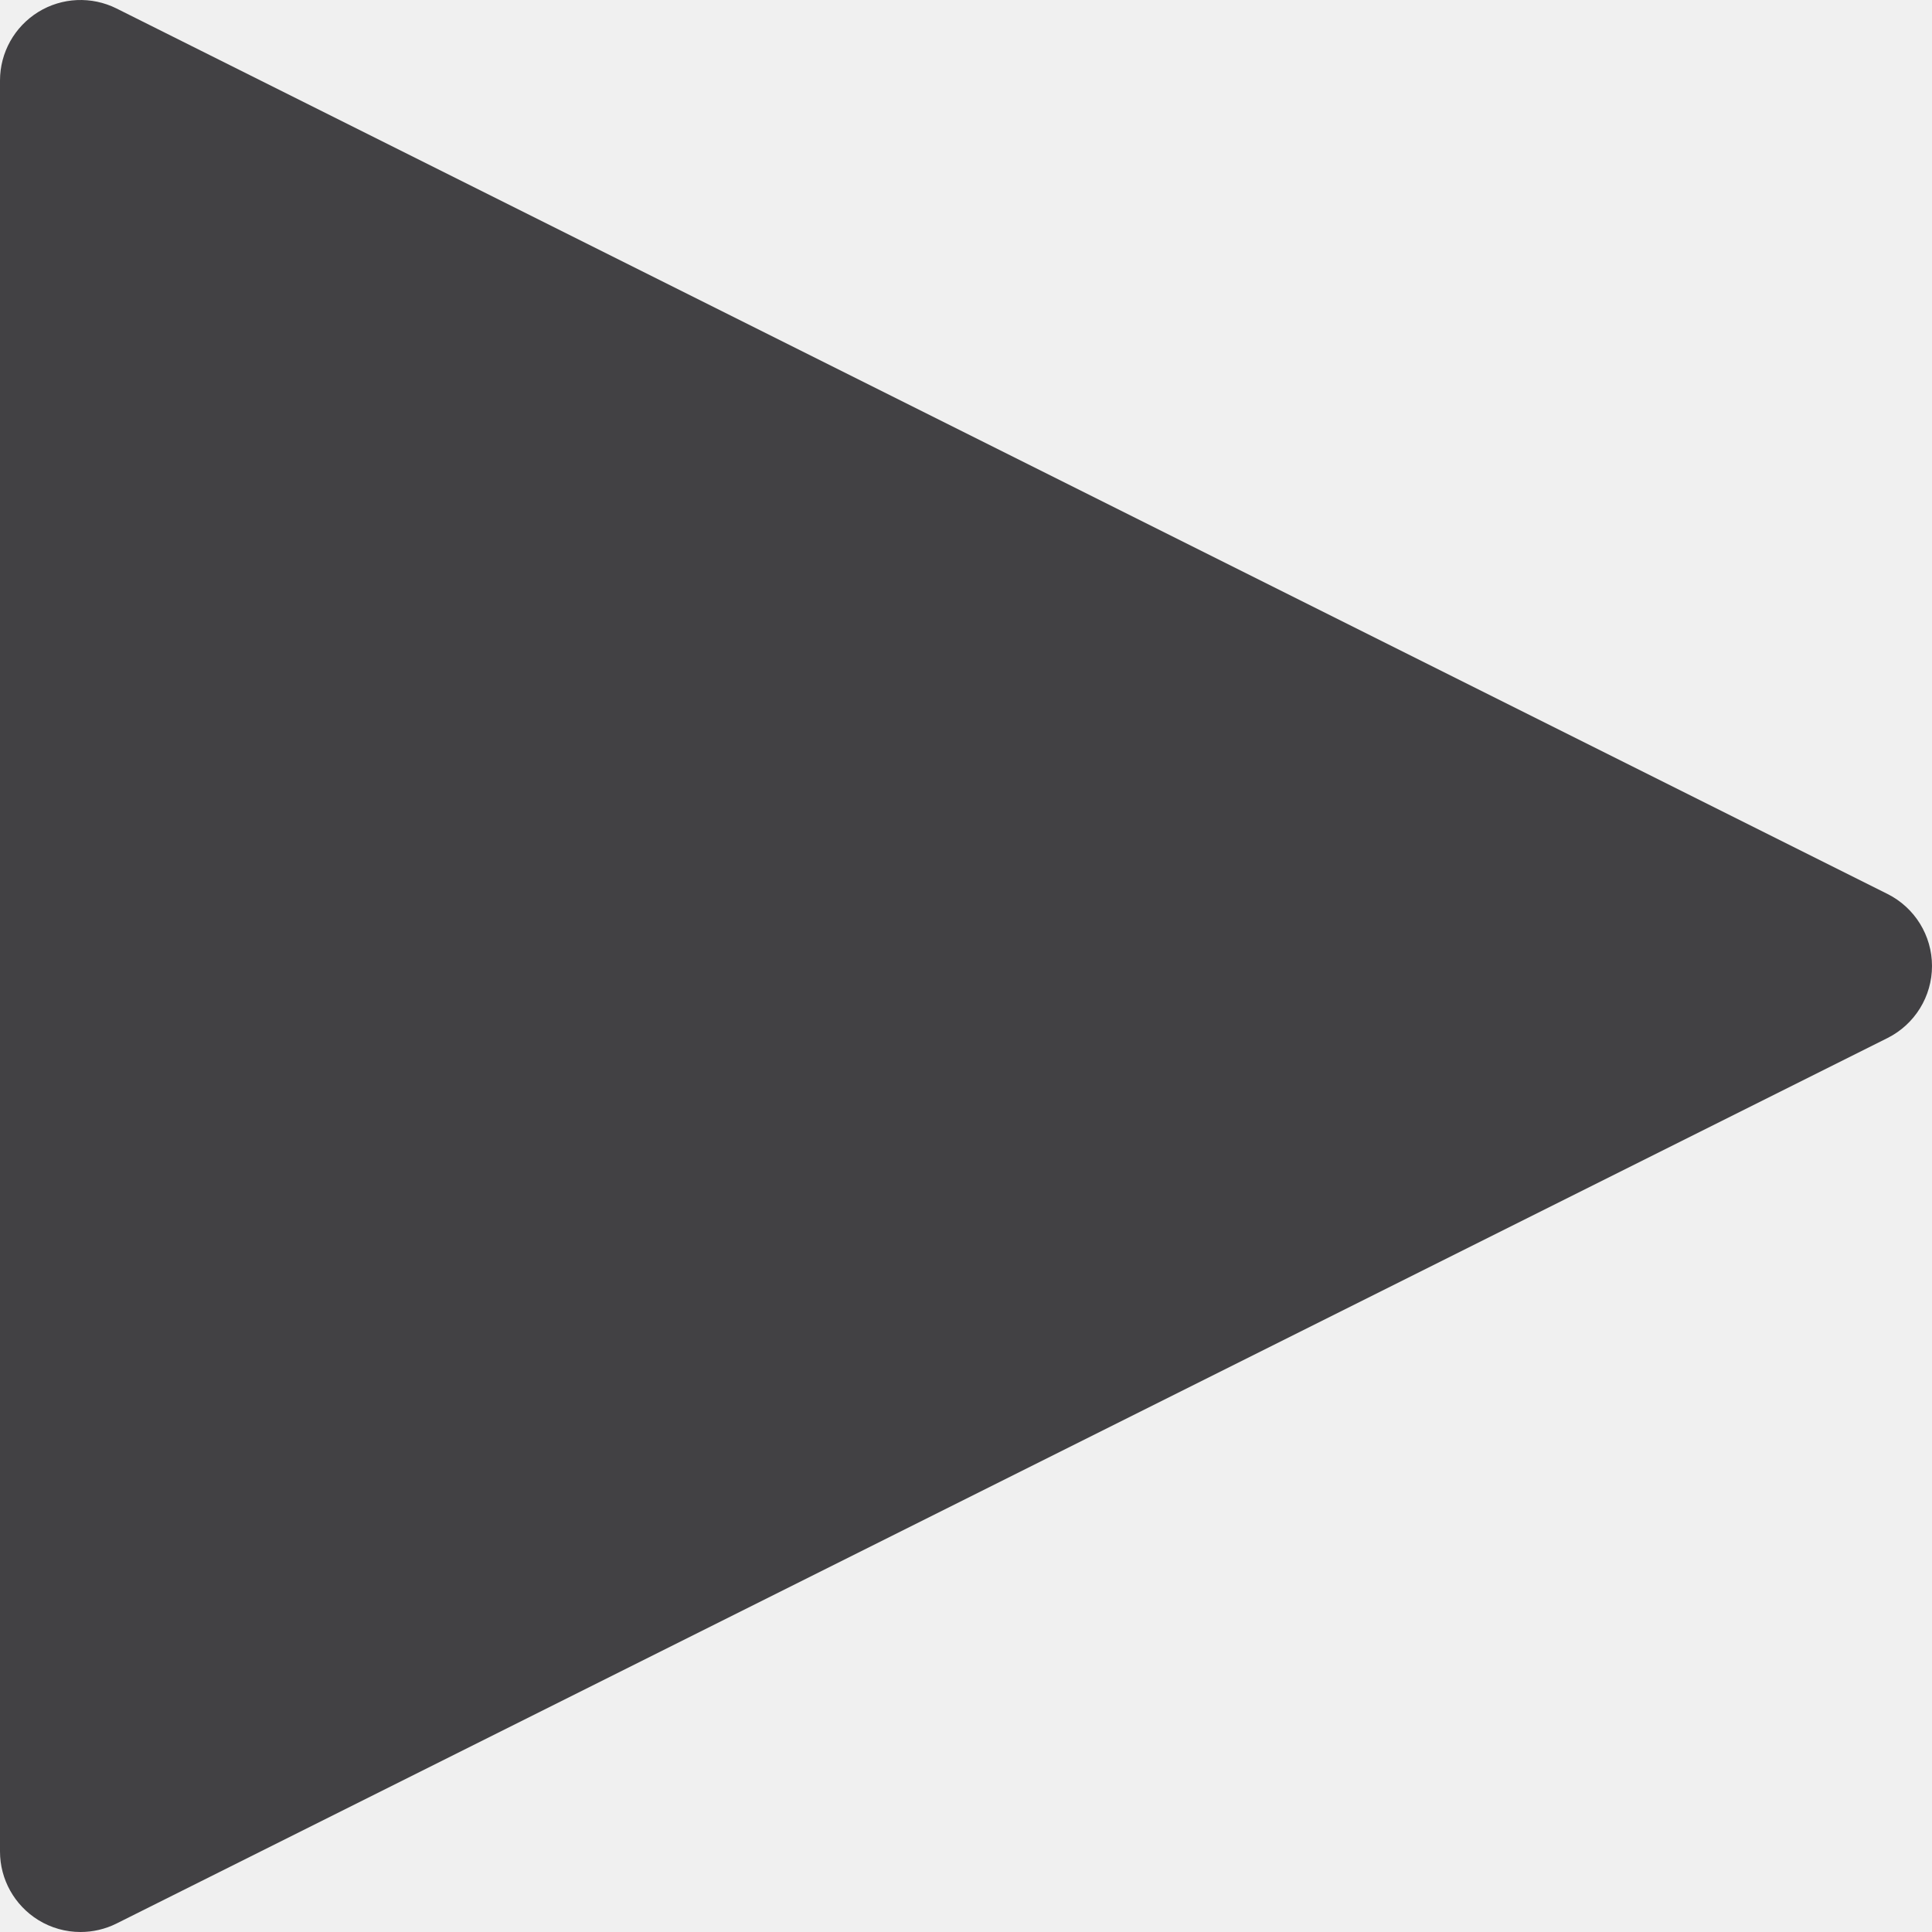
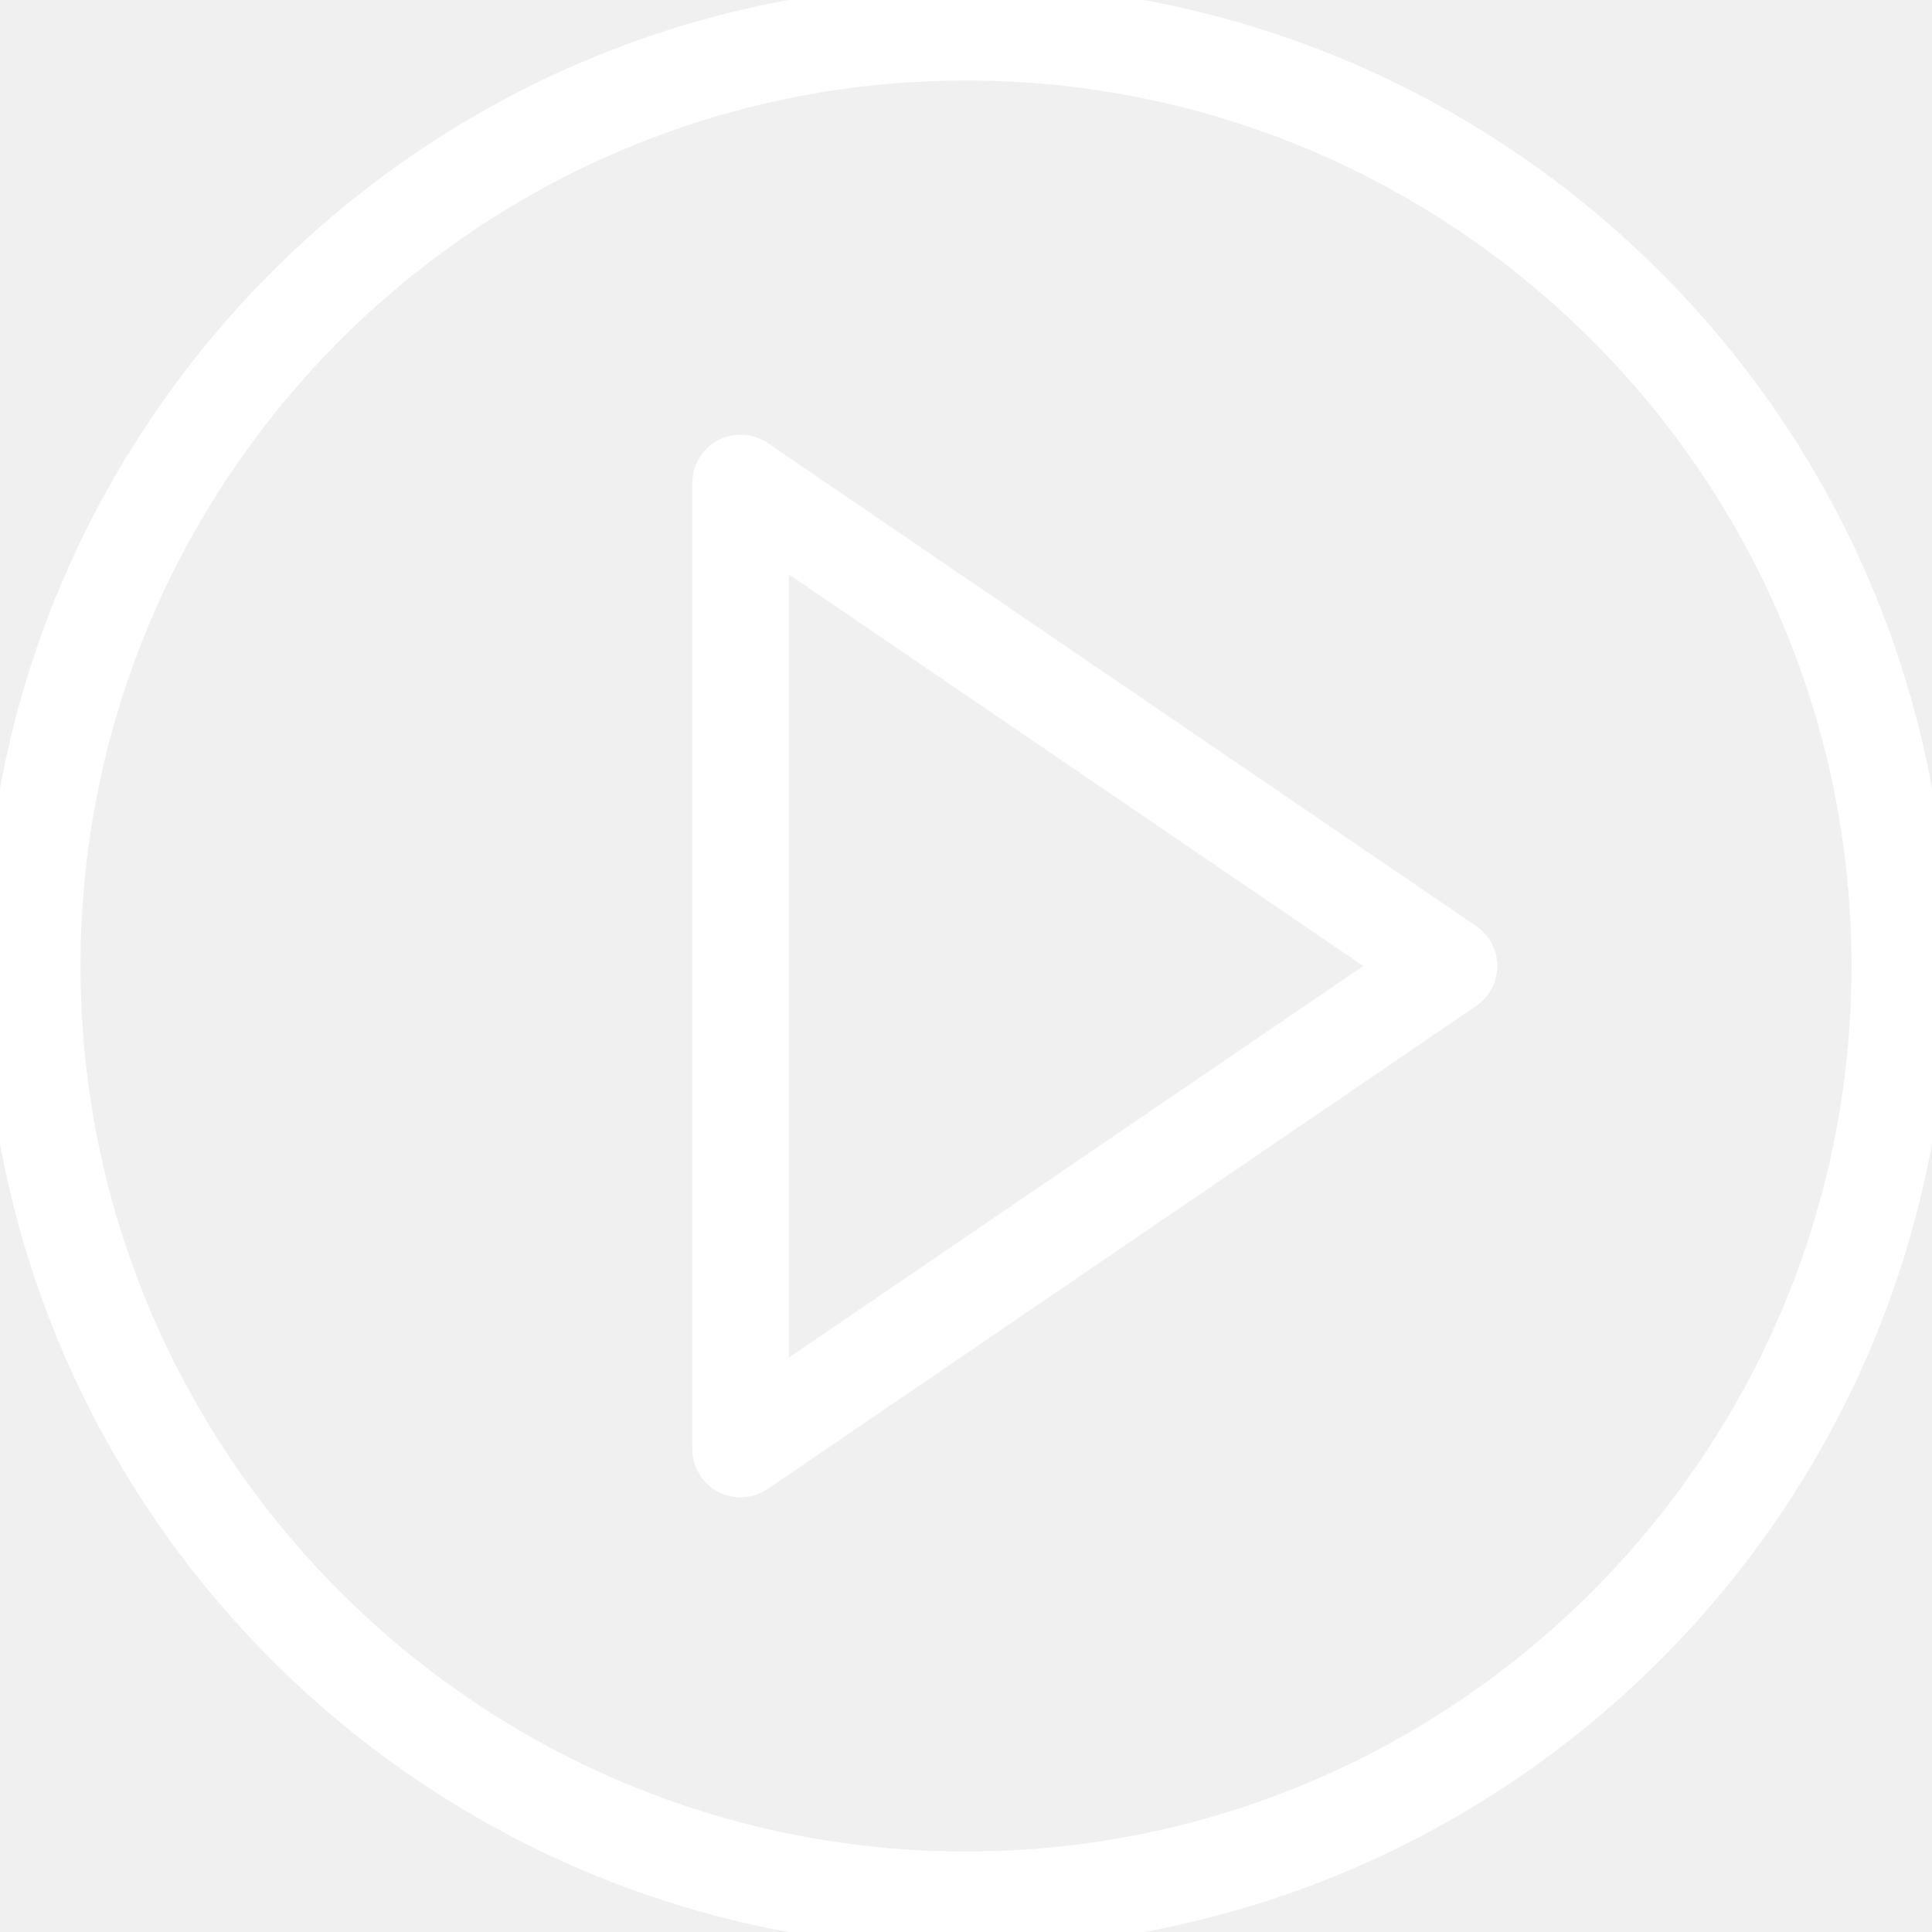
- <svg xmlns="http://www.w3.org/2000/svg" fill="#424144" height="800px" width="800px" version="1.1" id="Layer_1" viewBox="0 0 512 512" xml:space="preserve">
-   <g>
+ <svg xmlns="http://www.w3.org/2000/svg" fill="#ffffff" height="800px" width="800px" version="1.1" id="Capa_1" viewBox="0 0 60 60" xml:space="preserve" stroke="#ffffff">
+   <g id="SVGRepo_bgCarrier" stroke-width="0" />
+   <g id="SVGRepo_tracerCarrier" stroke-linecap="round" stroke-linejoin="round" />
+   <g id="SVGRepo_iconCarrier">
    <g>
-       <path d="M500.203,236.907L30.869,2.24c-6.613-3.285-14.443-2.944-20.736,0.939C3.84,7.083,0,13.931,0,21.333v469.333    c0,7.403,3.84,14.251,10.133,18.155c3.413,2.112,7.296,3.179,11.2,3.179c3.264,0,6.528-0.747,9.536-2.24l469.333-234.667    C507.435,271.467,512,264.085,512,256S507.435,240.533,500.203,236.907z" />
+       <path d="M45.563,29.174l-22-15c-0.307-0.208-0.703-0.231-1.031-0.058C22.205,14.289,22,14.629,22,15v30 c0,0.371,0.205,0.711,0.533,0.884C22.679,45.962,22.84,46,23,46c0.197,0,0.394-0.059,0.563-0.174l22-15 C45.836,30.64,46,30.331,46,30S45.836,29.36,45.563,29.174z M24,43.107V16.893L43.225,30L24,43.107z" />
+       <path d="M30,0C13.458,0,0,13.458,0,30s13.458,30,30,30s30-13.458,30-30S46.542,0,30,0z M30,58C14.561,58,2,45.439,2,30 S14.561,2,30,2s28,12.561,28,28S45.439,58,30,58z" />
    </g>
  </g>
</svg>
